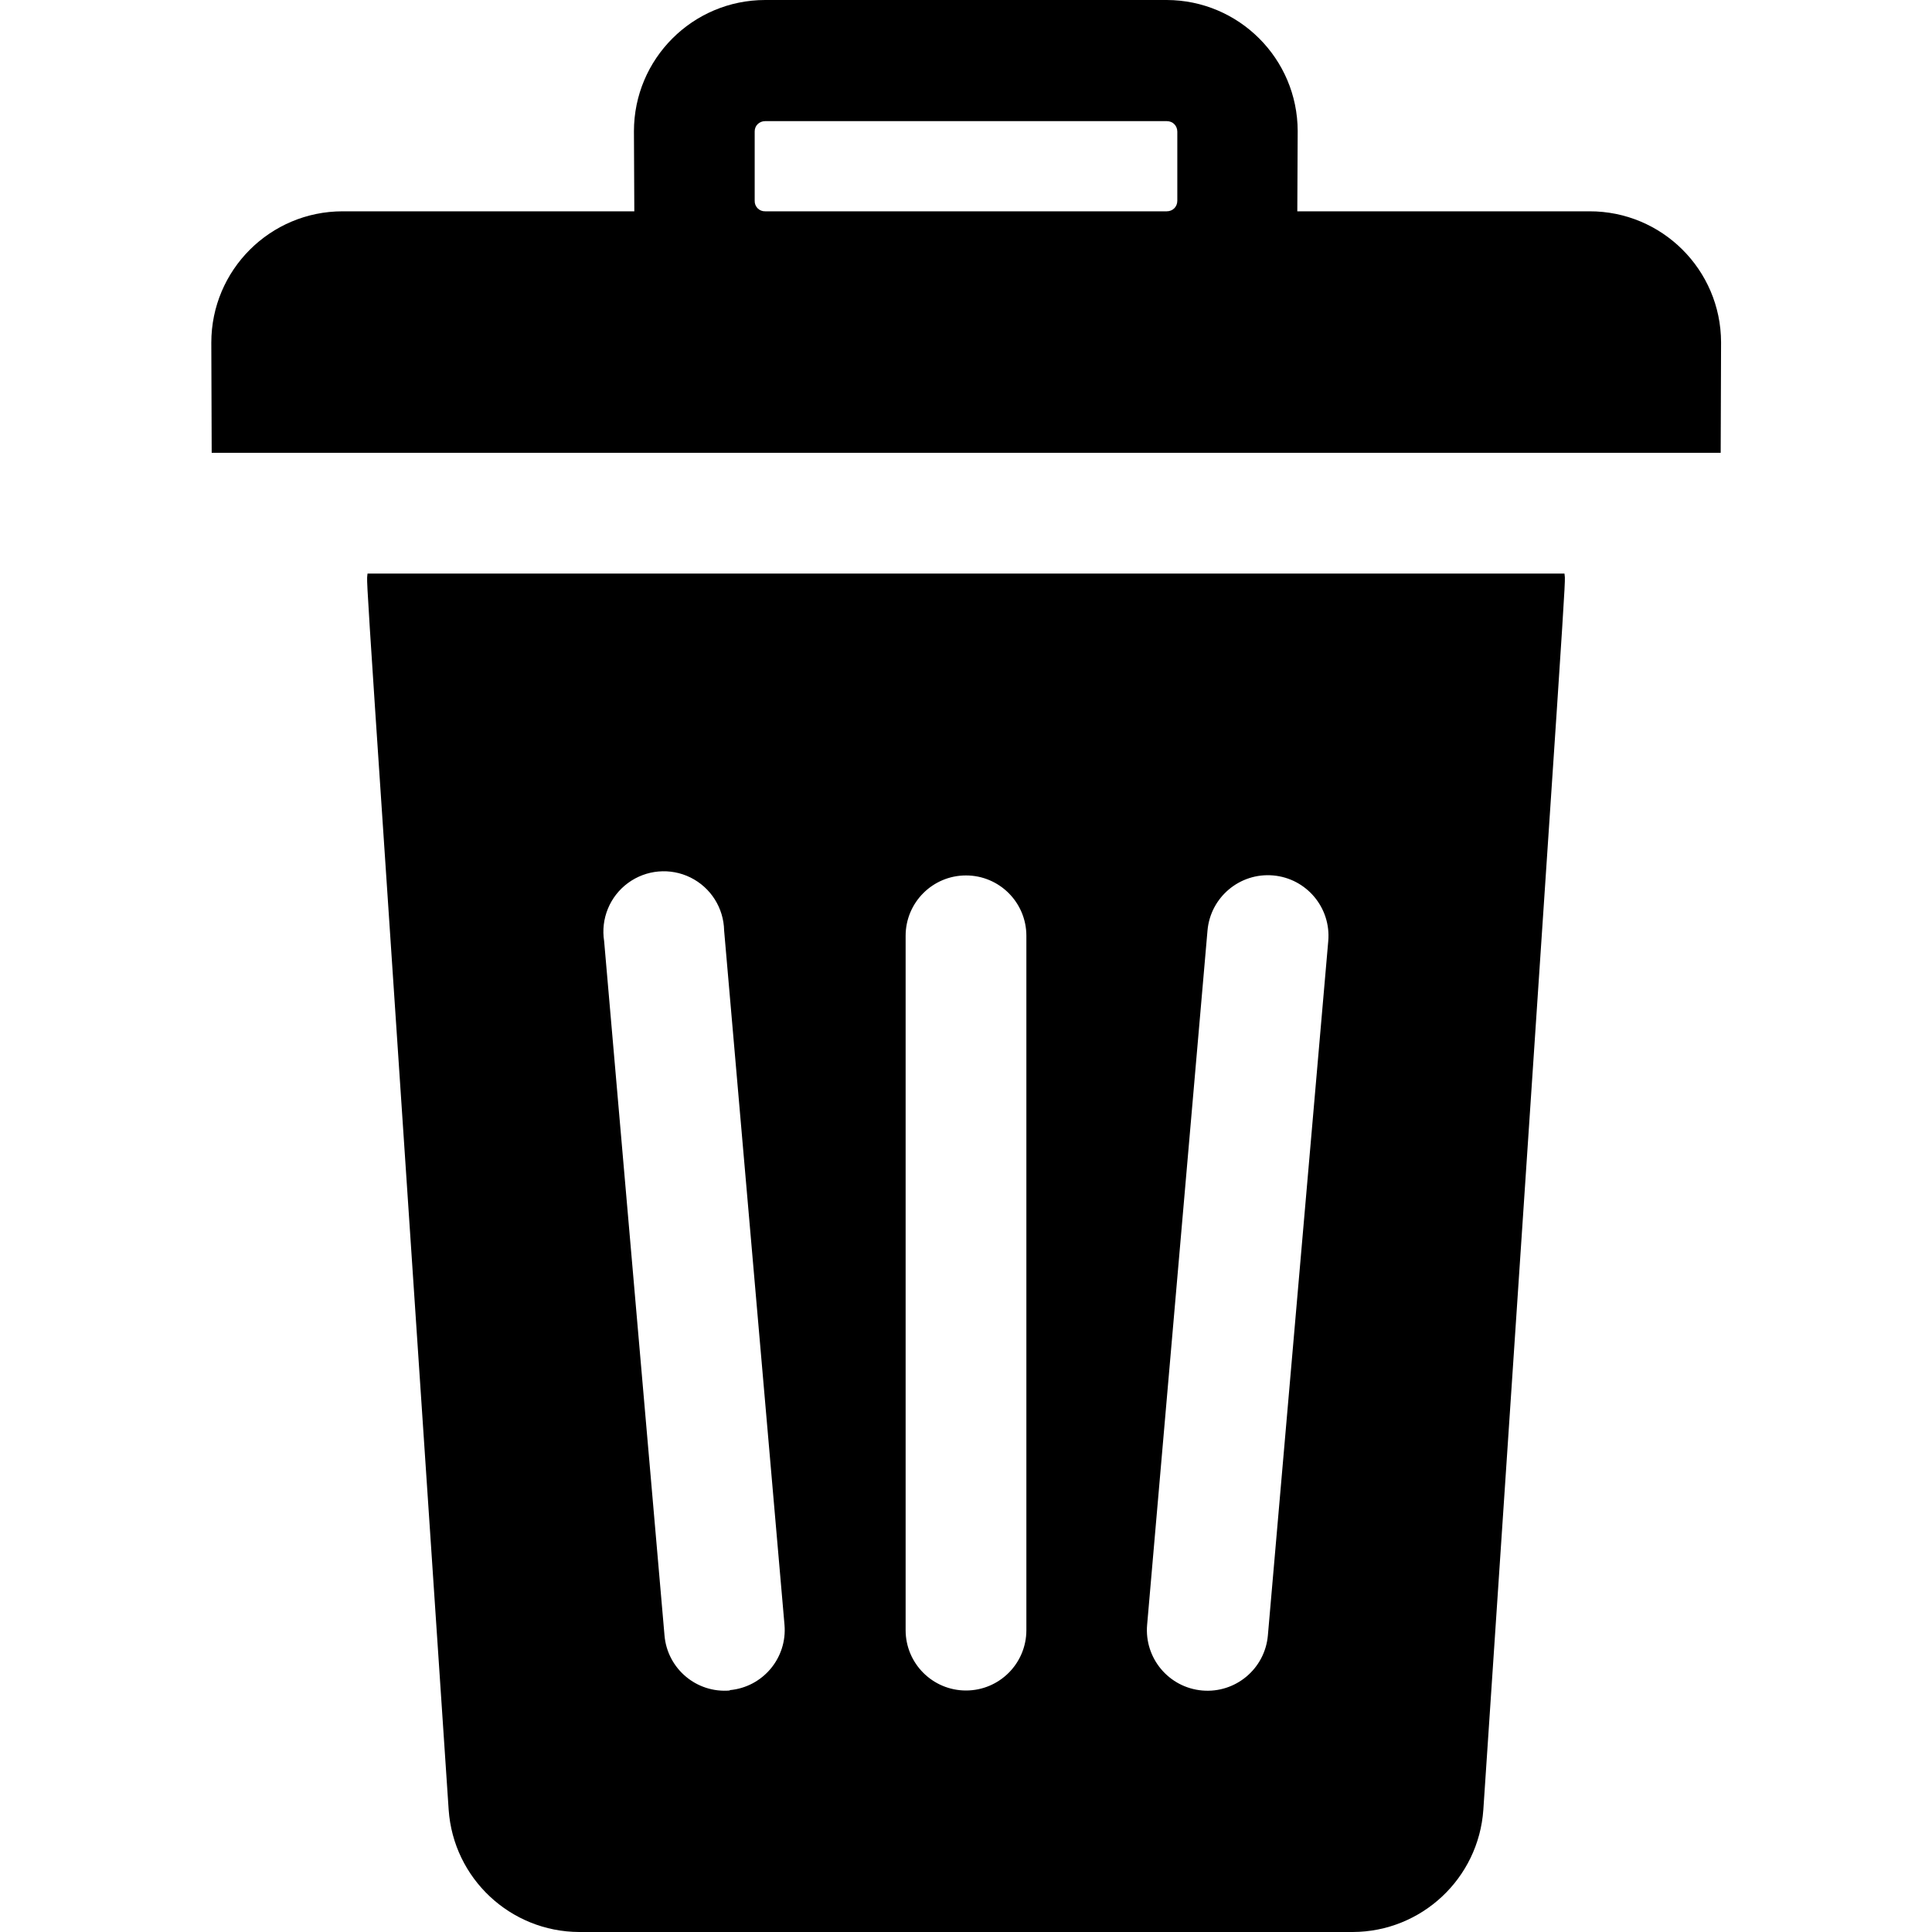
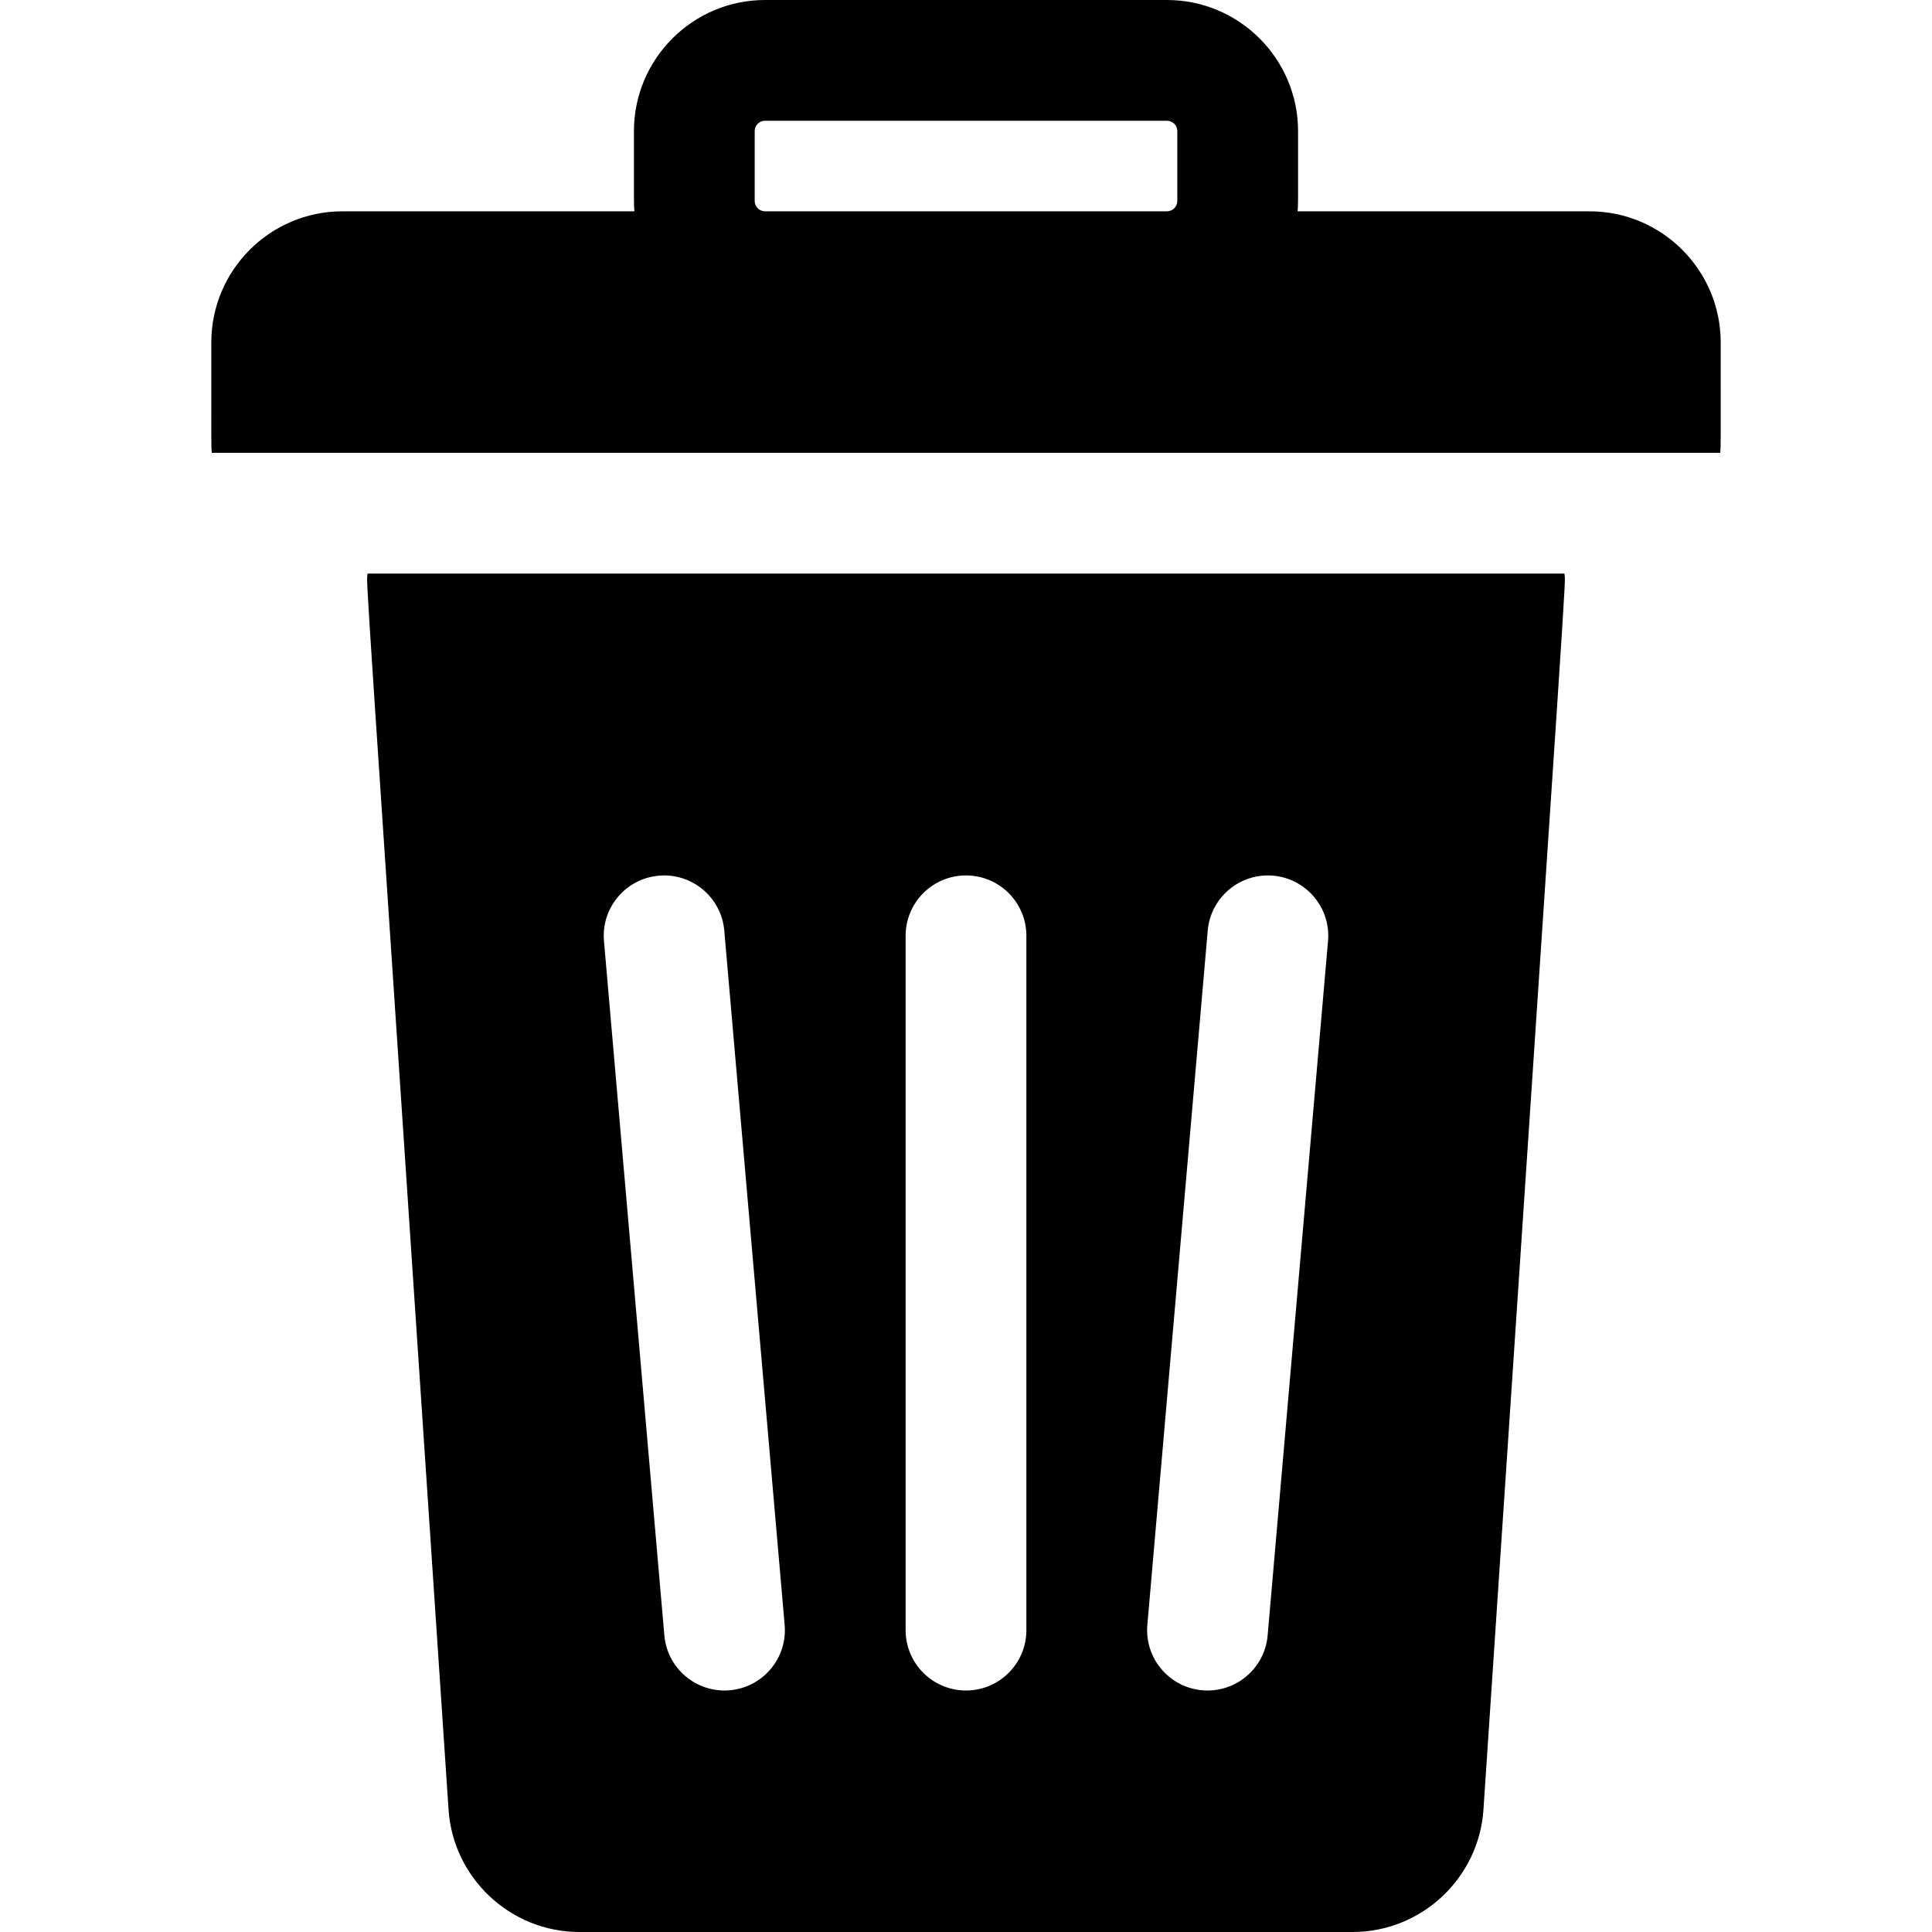
<svg viewBox="0 0 512 512">
-   <path d="M414.6 152H97.4c-.3 3.9-1.5-17 21.5 327.6a34.8 34.8 0 0 0 34.6 32.4h205a34.8 34.8 0 0 0 34.6-32.4c23-344.8 21.8-323.8 21.5-327.6zM193.4 448a16 16 0 0 1-17.3-14.6l-16-184a16 16 0 1 1 31.8-2.8l16 184a16 16 0 0 1-14.5 17.3zm78.6-16a16 16 0 1 1-32 0V248a16 16 0 1 1 32 0zm80-182.6-16 184a16 16 0 1 1-32-2.8l16-184a16 16 0 0 1 32 2.8zM421.2 56h-77.4l.1-21.3A34.8 34.8 0 0 0 309.2 0H202.8A34.8 34.8 0 0 0 168 34.8l.1 21.2H90.8A34.8 34.8 0 0 0 56 90.8l.1 29.2H456l.1-29.3A34.8 34.8 0 0 0 421.2 56zM312 53.2c0 1.6-1.2 2.8-2.8 2.8H202.8a2.7 2.7 0 0 1-2.8-2.8V34.8c0-1.5 1.2-2.7 2.8-2.7h106.4c1.6 0 2.8 1.2 2.8 2.8z" />
+   <g>
+     <path d="m414.59 152h-317.18c-.327 3.899-1.505-16.923 21.46 327.57 1.21 18.18 16.44 32.43 34.67 32.43h204.92c18.23 0 33.46-14.25 34.67-32.43 22.985-344.79 21.78-323.75 21.46-327.57zm-221.2 295.94c-8.882.756-16.564-5.803-17.33-14.55l-16-184c-.77-8.81 5.75-16.56 14.55-17.33 8.8-.76 16.56 5.75 17.33 14.55l16 184c.77 8.81-5.75 16.56-14.55 17.33zm78.61-15.94c0 8.84-7.16 16-16 16s-16-7.16-16-16v-184c0-8.84 7.16-16 16-16s16 7.16 16 16zm79.94-182.61-16 184c-.72 8.33-7.71 14.61-15.92 14.61-9.455 0-16.773-8.083-15.96-17.39l16-184c.77-8.8 8.52-15.31 17.33-14.55 8.8.77 15.32 8.52 14.55 17.33zm69.31-193.39h-77.37c.162-2.105.12-.532.12-21.25 0-19.16-15.59-34.75-34.75-34.75h-106.5c-19.16 0-34.75 15.59-34.75 34.75 0 20.318-.043 19.137.12 21.25h-77.37c-19.16 0-34.75 15.59-34.75 34.75 0 28.583-.045 27.228.11 29.25h399.78c.157-2.053.11-.832.11-29.25 0-19.16-15.59-34.75-34.75-34.75zm-109.25-2.75c0 1.52-1.23 2.75-2.75 2.75h-106.5c-1.52 0-2.75-1.23-2.75-2.75v-18.5c0-1.52 1.23-2.75 2.75-2.75h106.5c1.52 0 2.75 1.23 2.75 2.75z" />
+   </g>
</svg>
